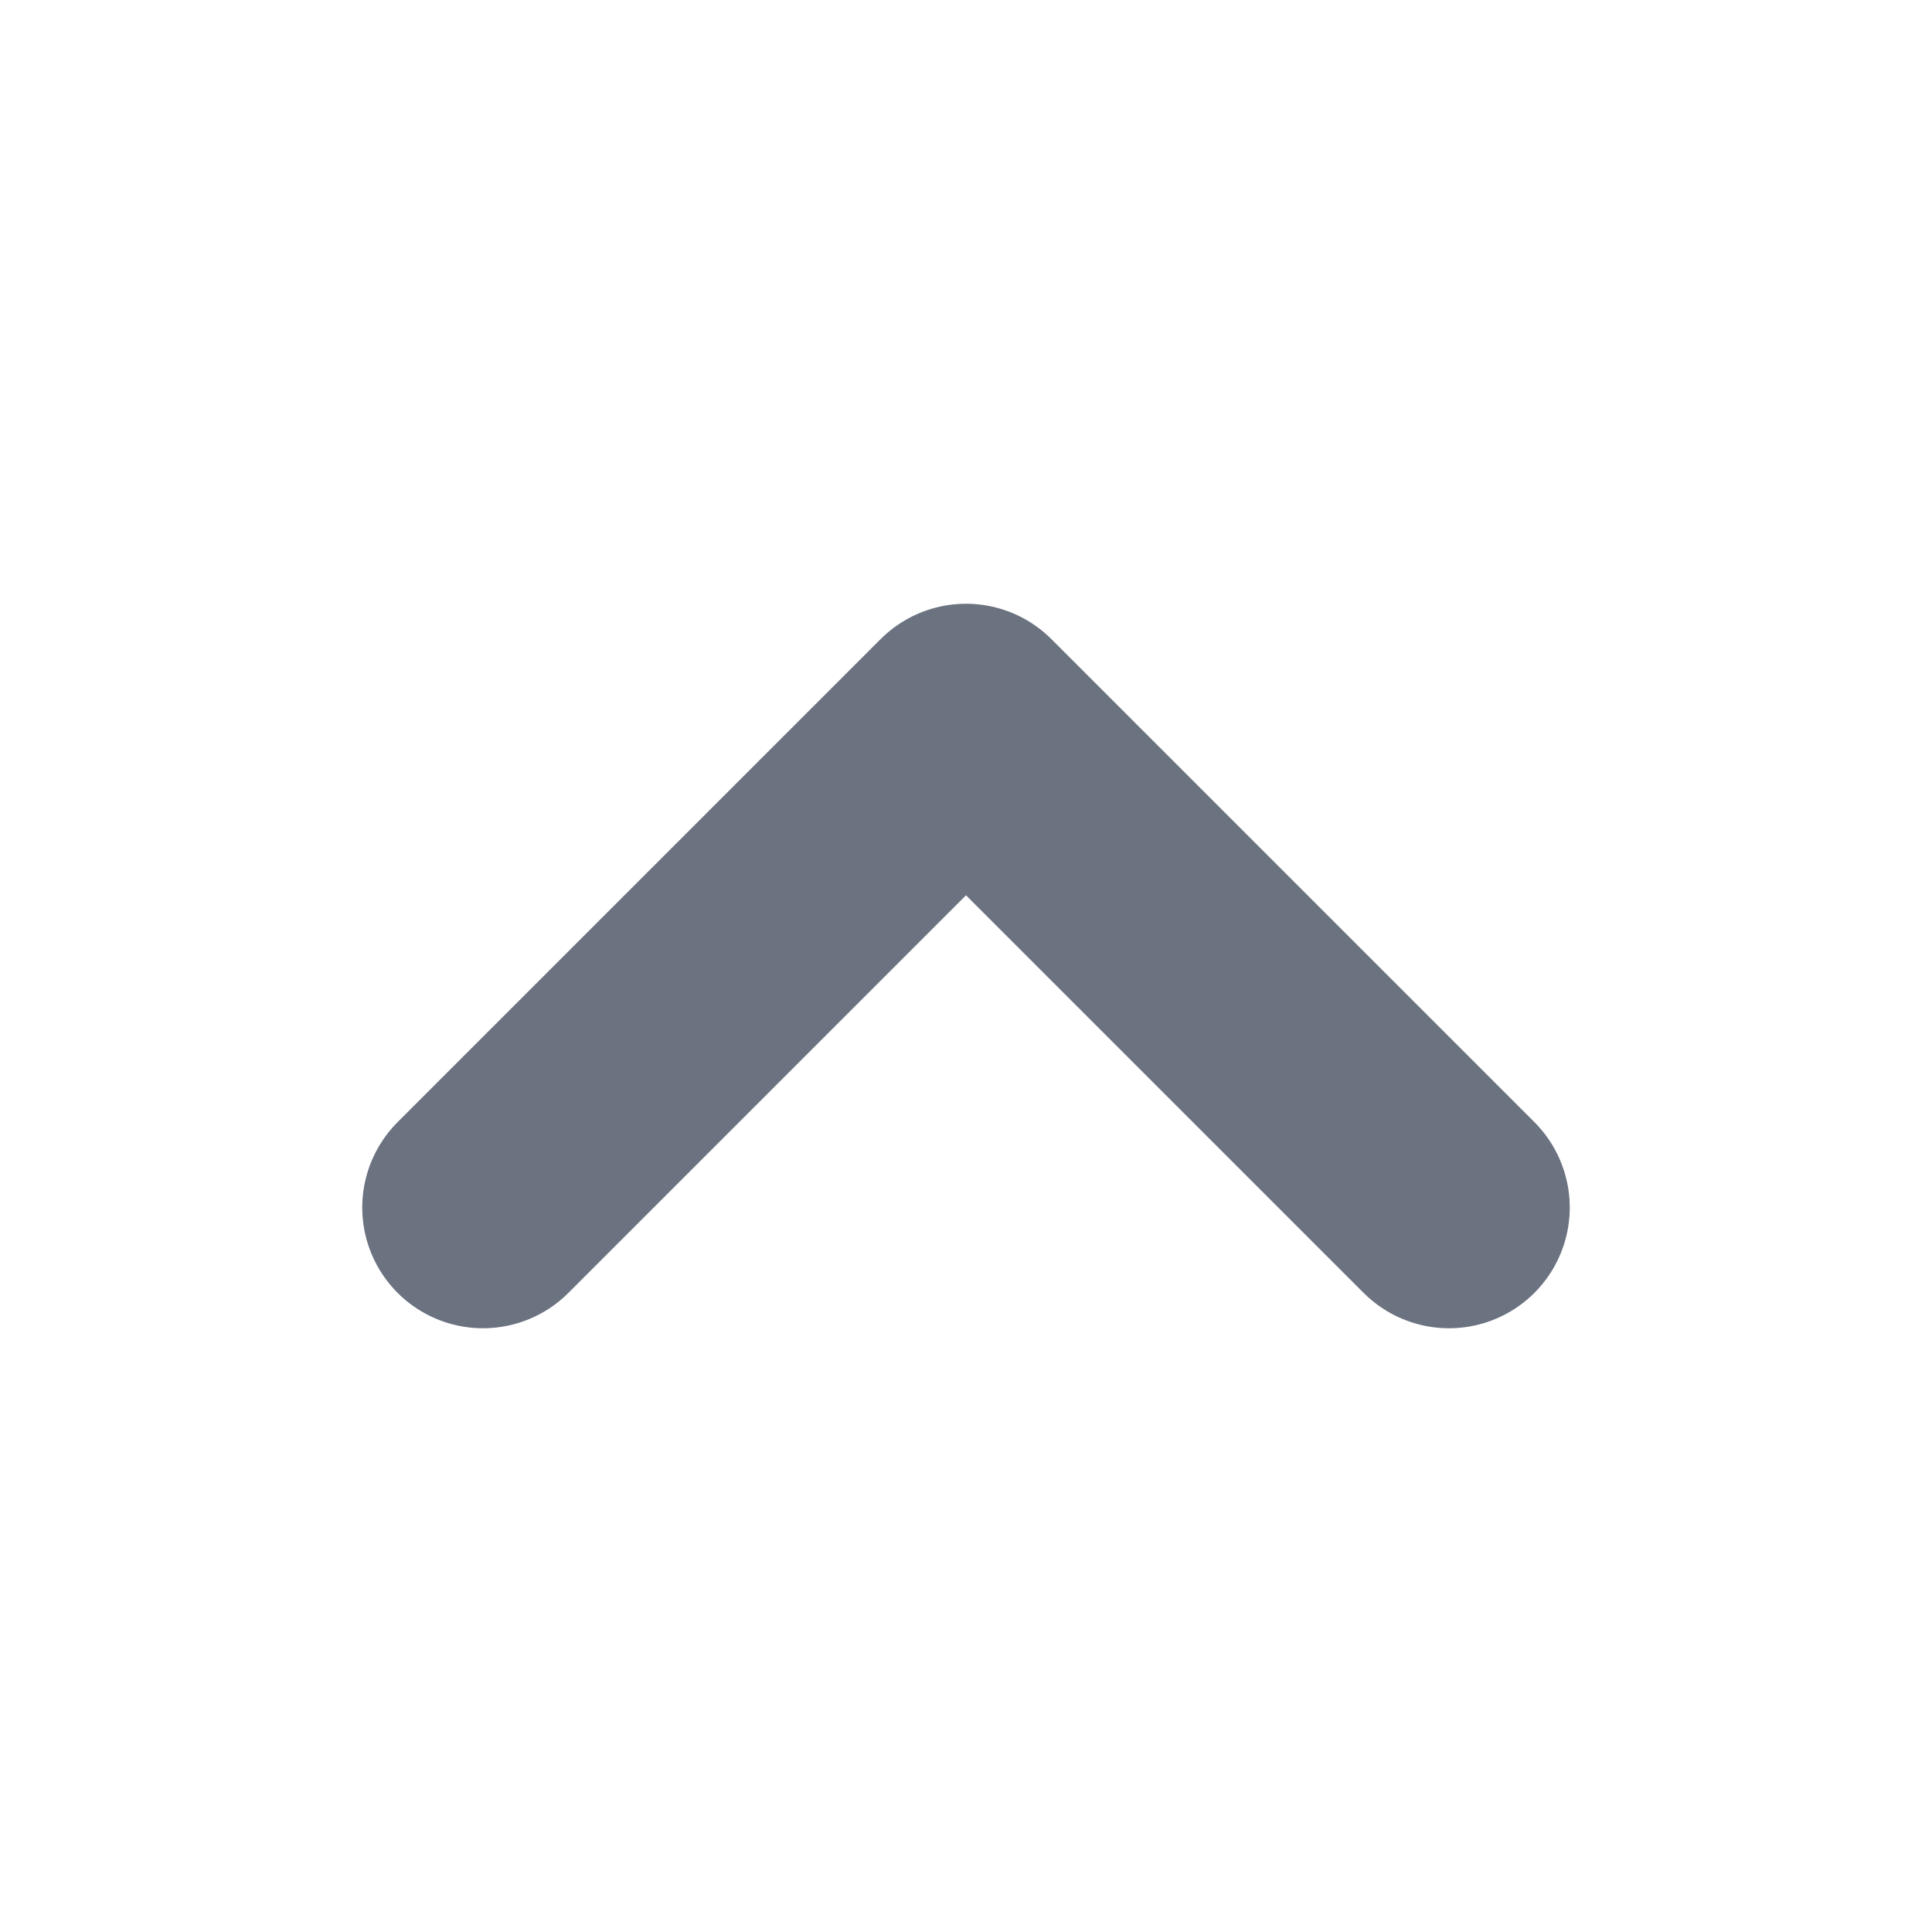
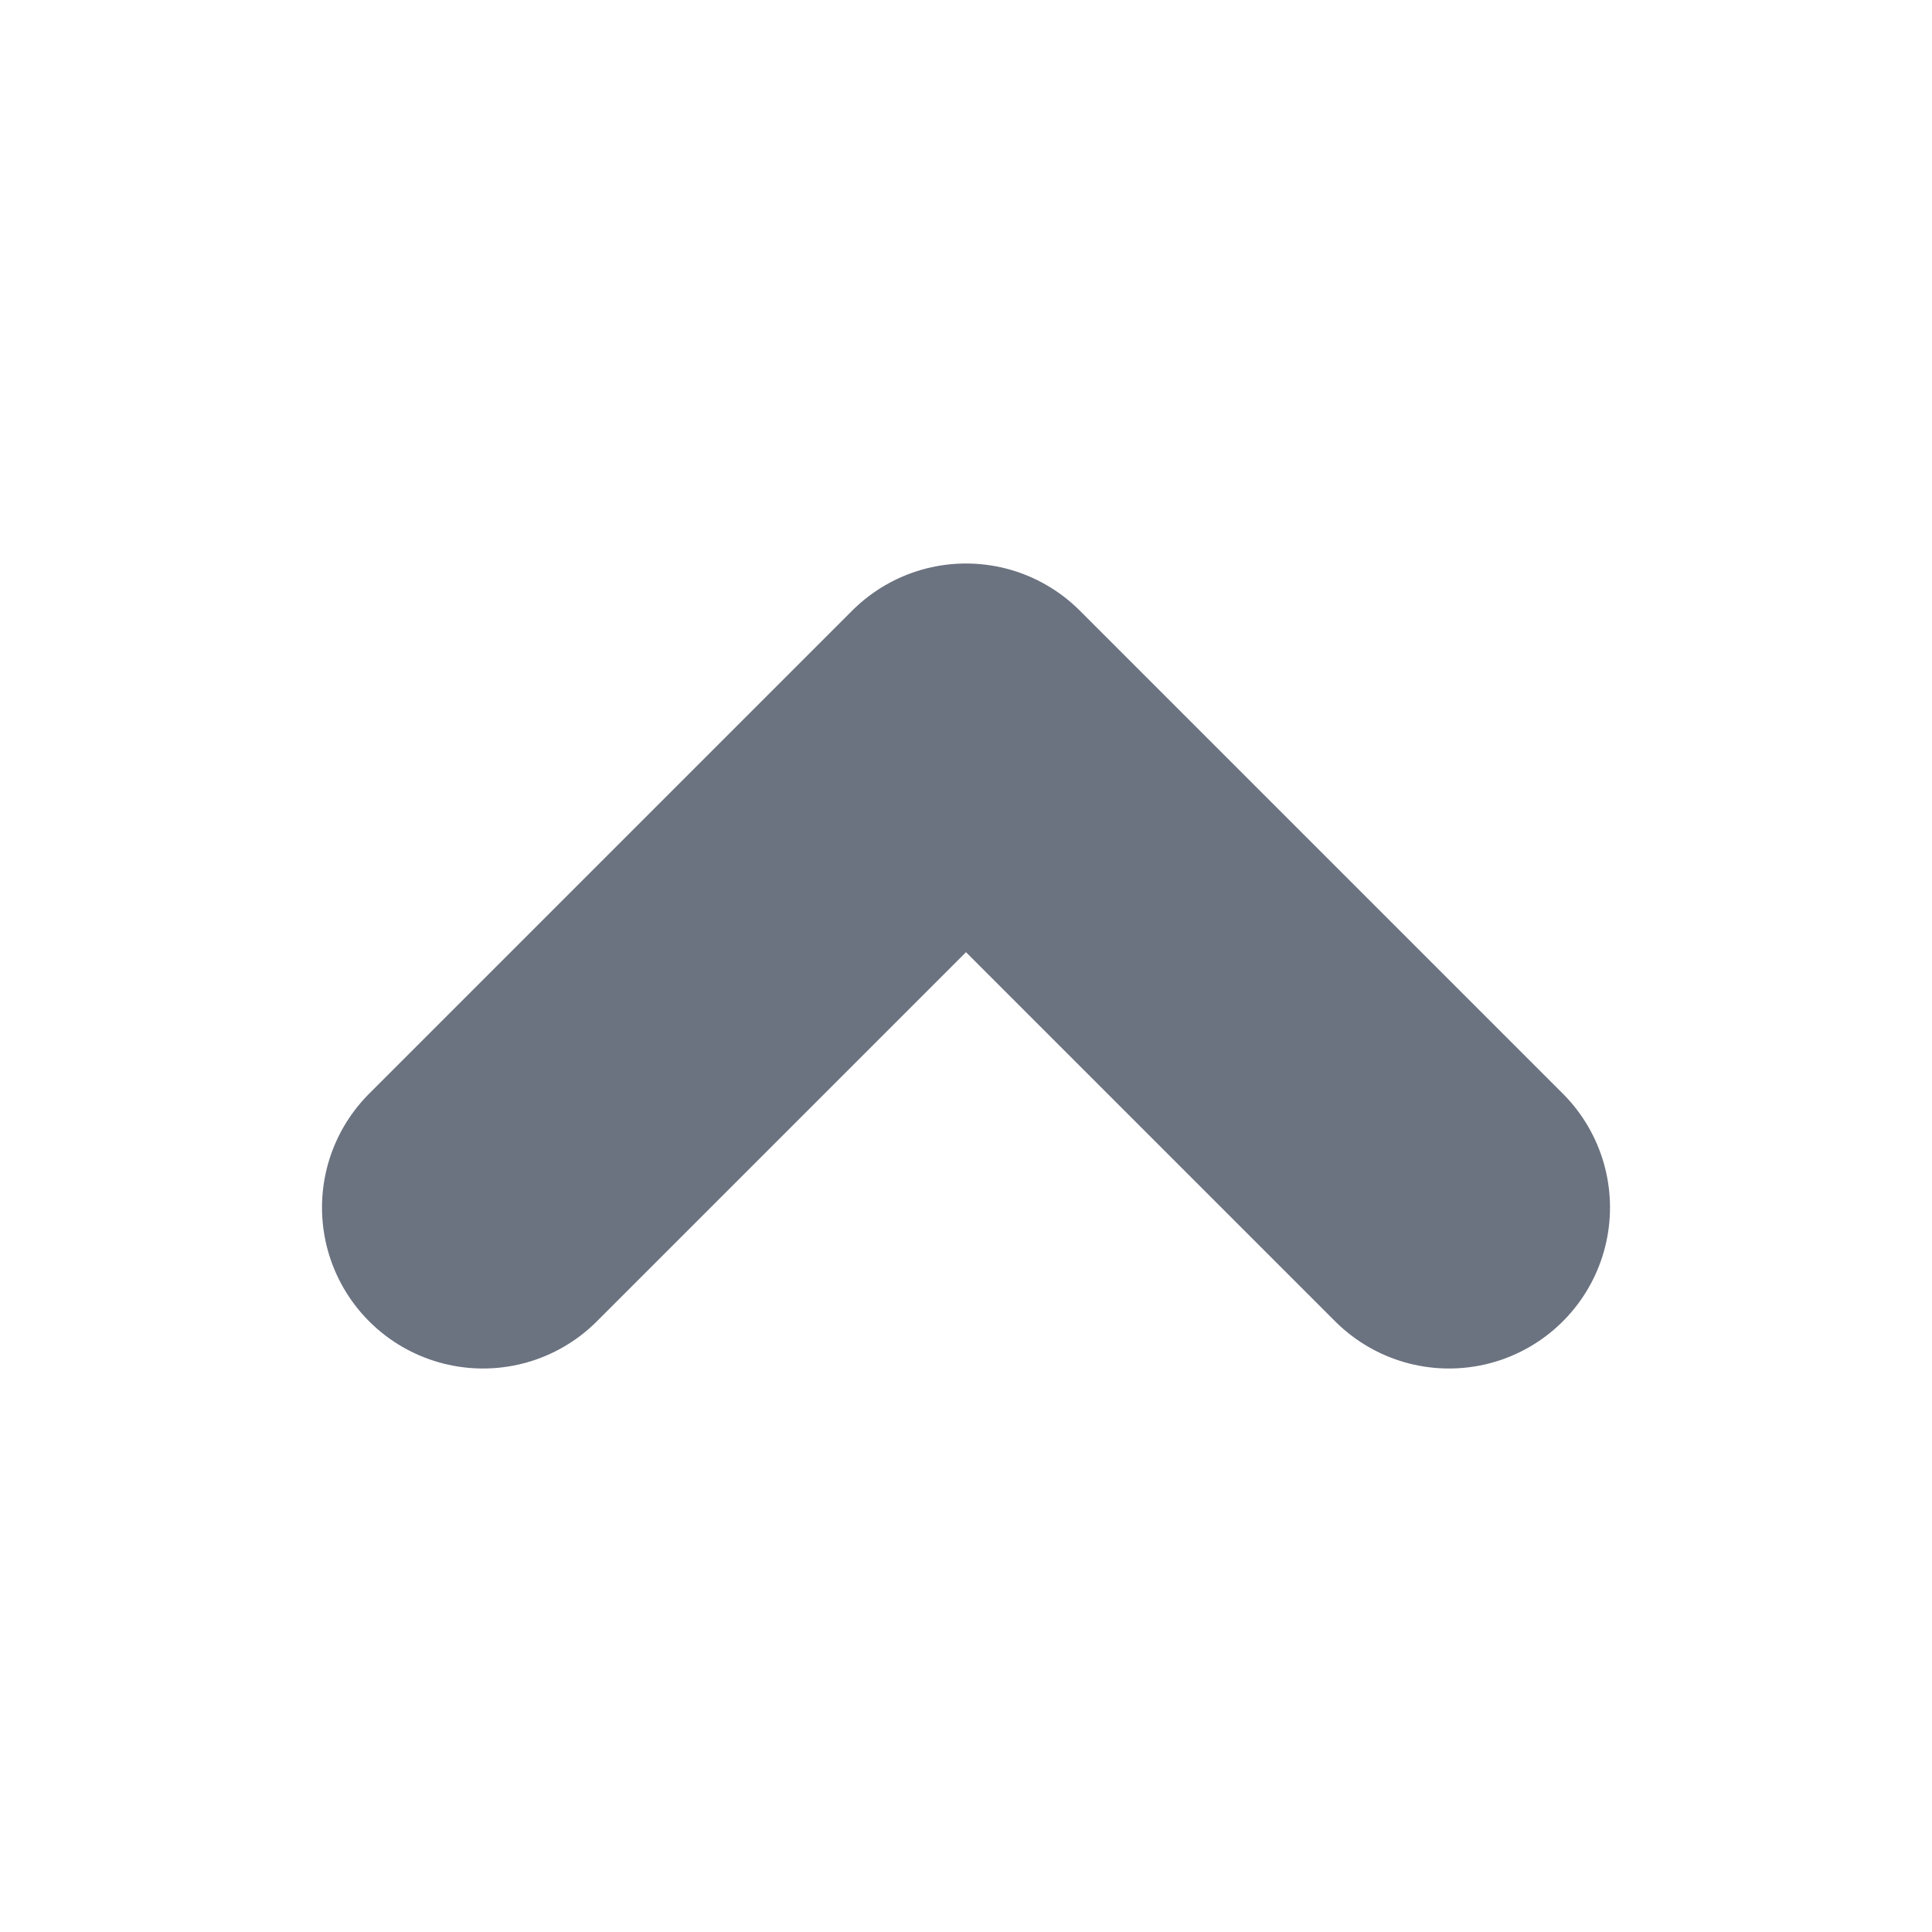
- <svg xmlns="http://www.w3.org/2000/svg" width="24" height="24" viewBox="0 0 24 24" fill="none" stroke="#6b7280" stroke-width="3" stroke-linecap="round" stroke-linejoin="round">
+ <svg xmlns="http://www.w3.org/2000/svg" width="24" height="24" viewBox="0 0 24 24" fill="none" stroke="#6b7280" stroke-width="4" stroke-linecap="round" stroke-linejoin="round">
  <path d="M6 15l6-6l6 6" />
</svg>
